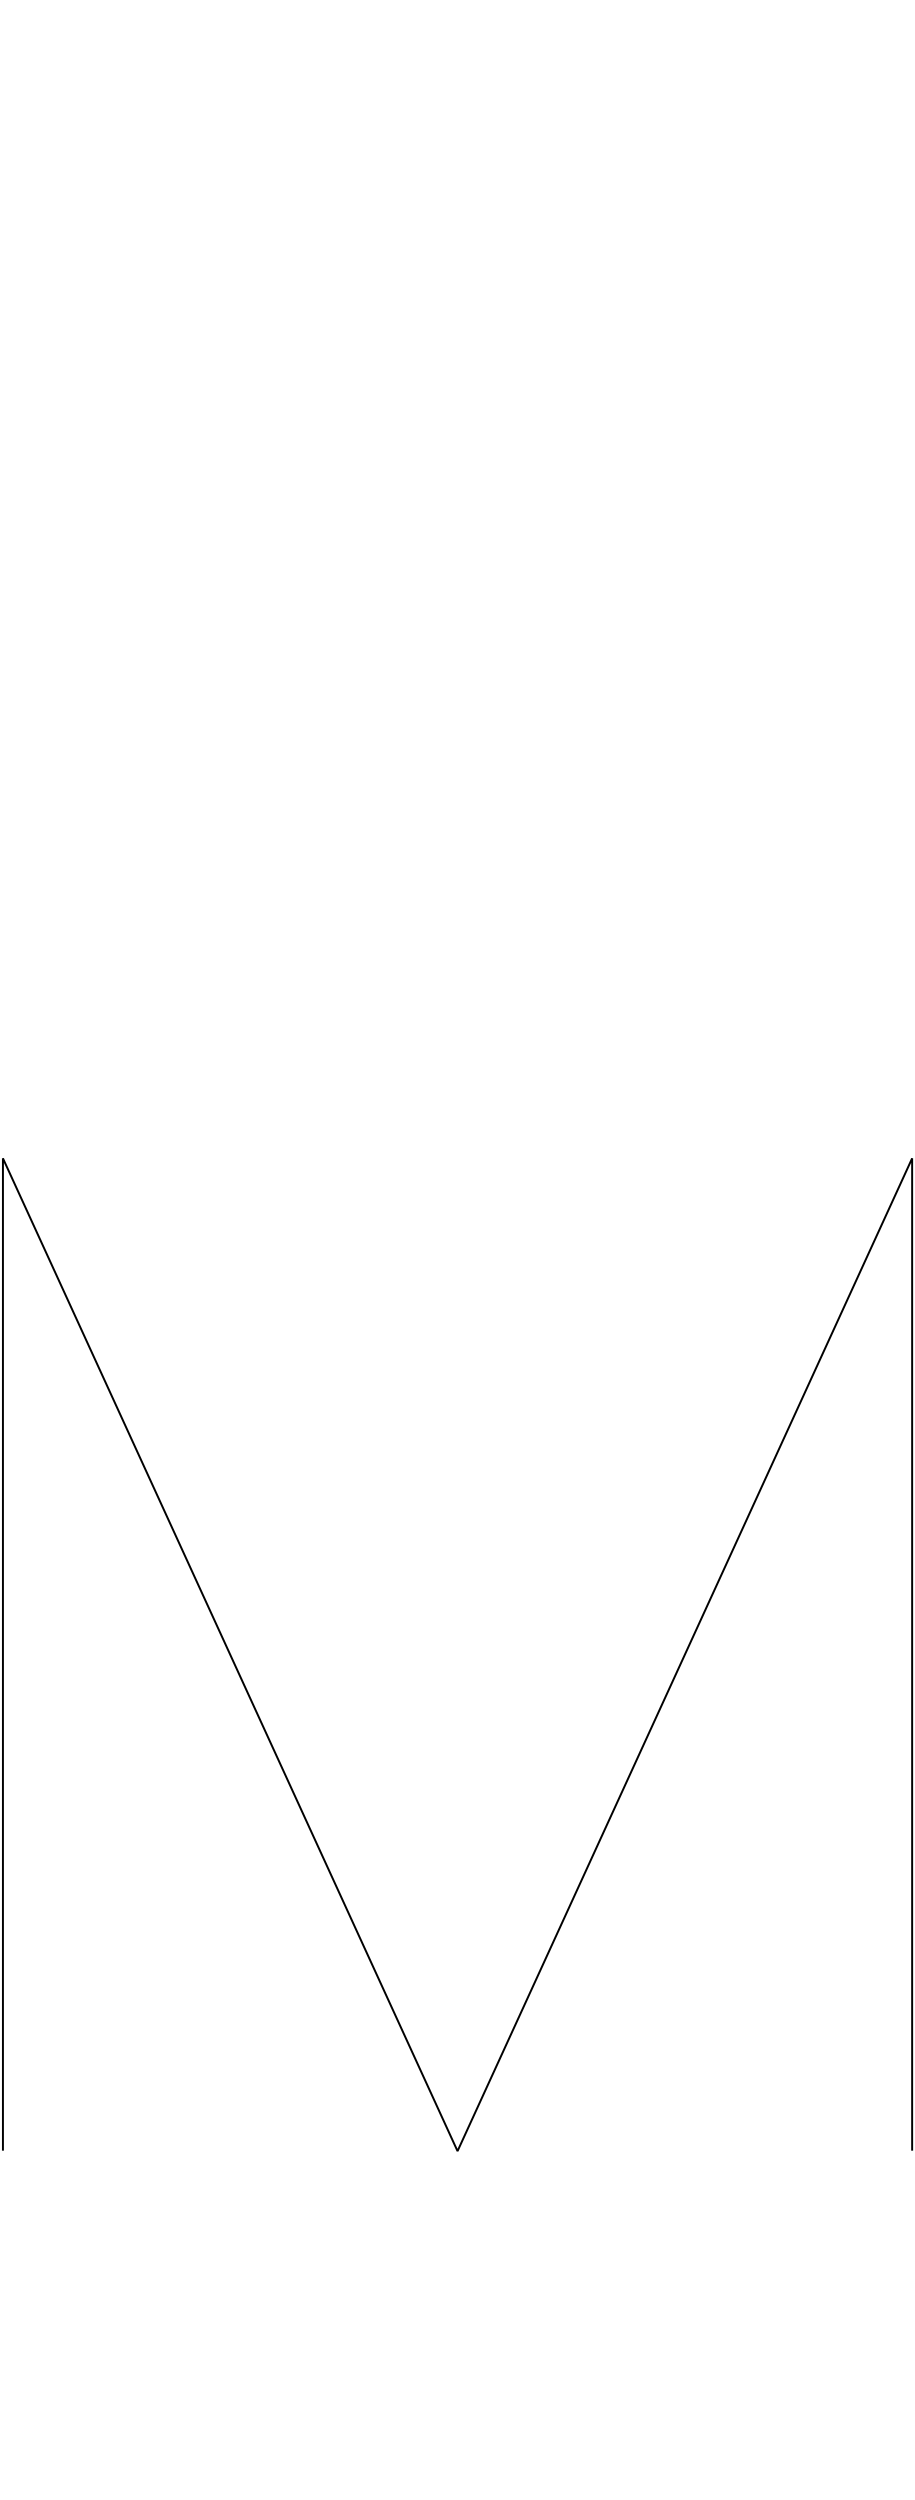
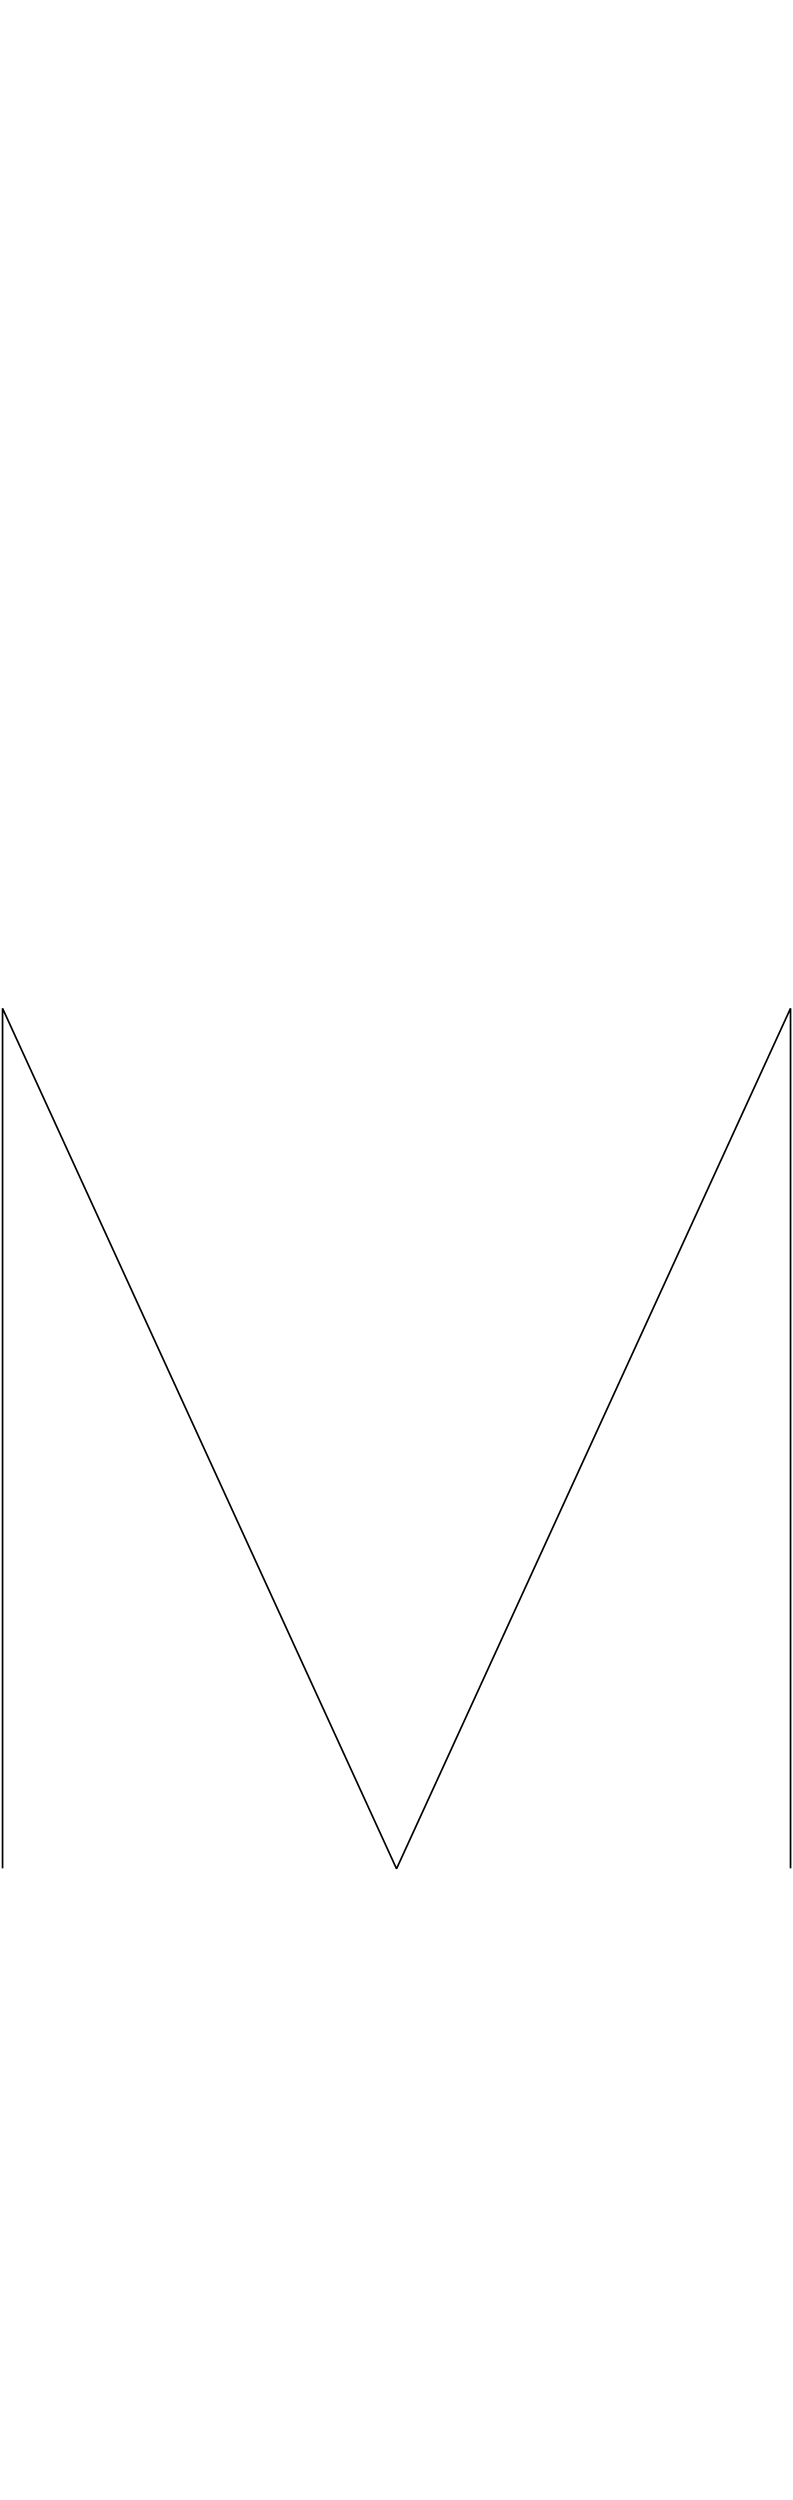
- <svg xmlns="http://www.w3.org/2000/svg" version="1.1" id="Layer_1" x="0px" y="0px" width="475.5px" height="1300px" viewBox="0 -550 475.5 1300" enable-background="new 0 -550 475.5 1300" xml:space="preserve">
+ <svg xmlns="http://www.w3.org/2000/svg" version="1.1" id="Layer_1" x="0px" y="0px" width="475.5px" height="1500px" viewBox="0 0 475.5 1500" enable-background="new 0 0 475.5 1500" xml:space="preserve">
  <g id="Layer_1_1_">
-     <polyline fill="none" stroke="#000000" stroke-width="1.017" stroke-linejoin="bevel" points="1.528,568.333 1.528,52.333    237.922,568.587 474.316,52.333 474.316,568.333  " />
+     <polyline fill="none" stroke="#000000" stroke-width="1.017" stroke-linejoin="bevel" points="1.528,1121.003 1.528,605.003    237.922,1121.257 474.316,605.003 474.316,1121.003  " />
  </g>
  <g id="Layer_2">
</g>
</svg>
